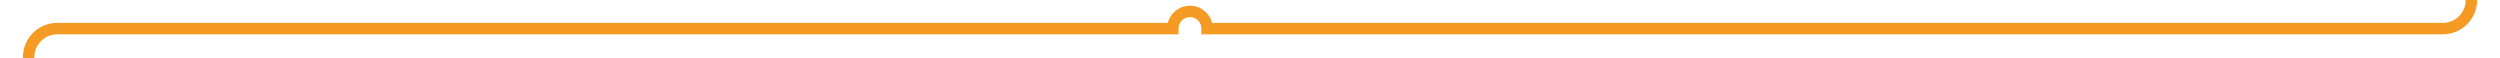
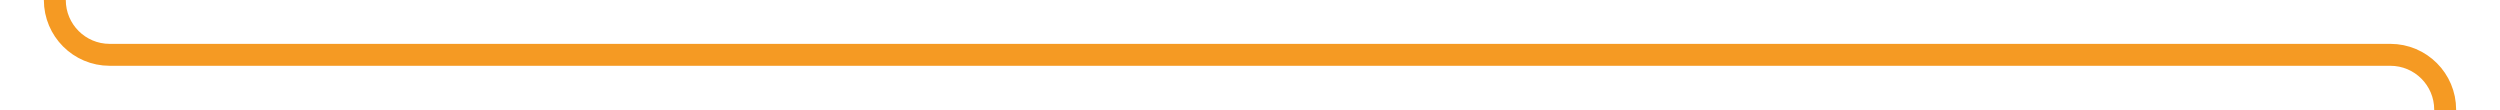
- <svg xmlns="http://www.w3.org/2000/svg" version="1.1" width="437px" height="10px" preserveAspectRatio="xMinYMid meet" viewBox="1053 596  437 8">
-   <path d="M 1485 540  L 1485 595  A 5 5 0 0 1 1480 600 L 1264 600  A 3 3 0 0 0 1261 597 A 3 3 0 0 0 1258 600 L 1063 600  A 5 5 0 0 0 1058 605 L 1058 669  " stroke-width="2" stroke="#f59a23" fill="none" />
+ <svg xmlns="http://www.w3.org/2000/svg" version="1.1" width="228px" height="10px" preserveAspectRatio="xMinYMid meet" viewBox="1038 406  228 8">
+   <path d="M 1043 393  L 1043 405  A 5 5 0 0 0 1048 410 L 1256 410  A 5 5 0 0 1 1261 415 L 1261 422  " stroke-width="2" stroke="#f59a23" fill="none" />
</svg>
